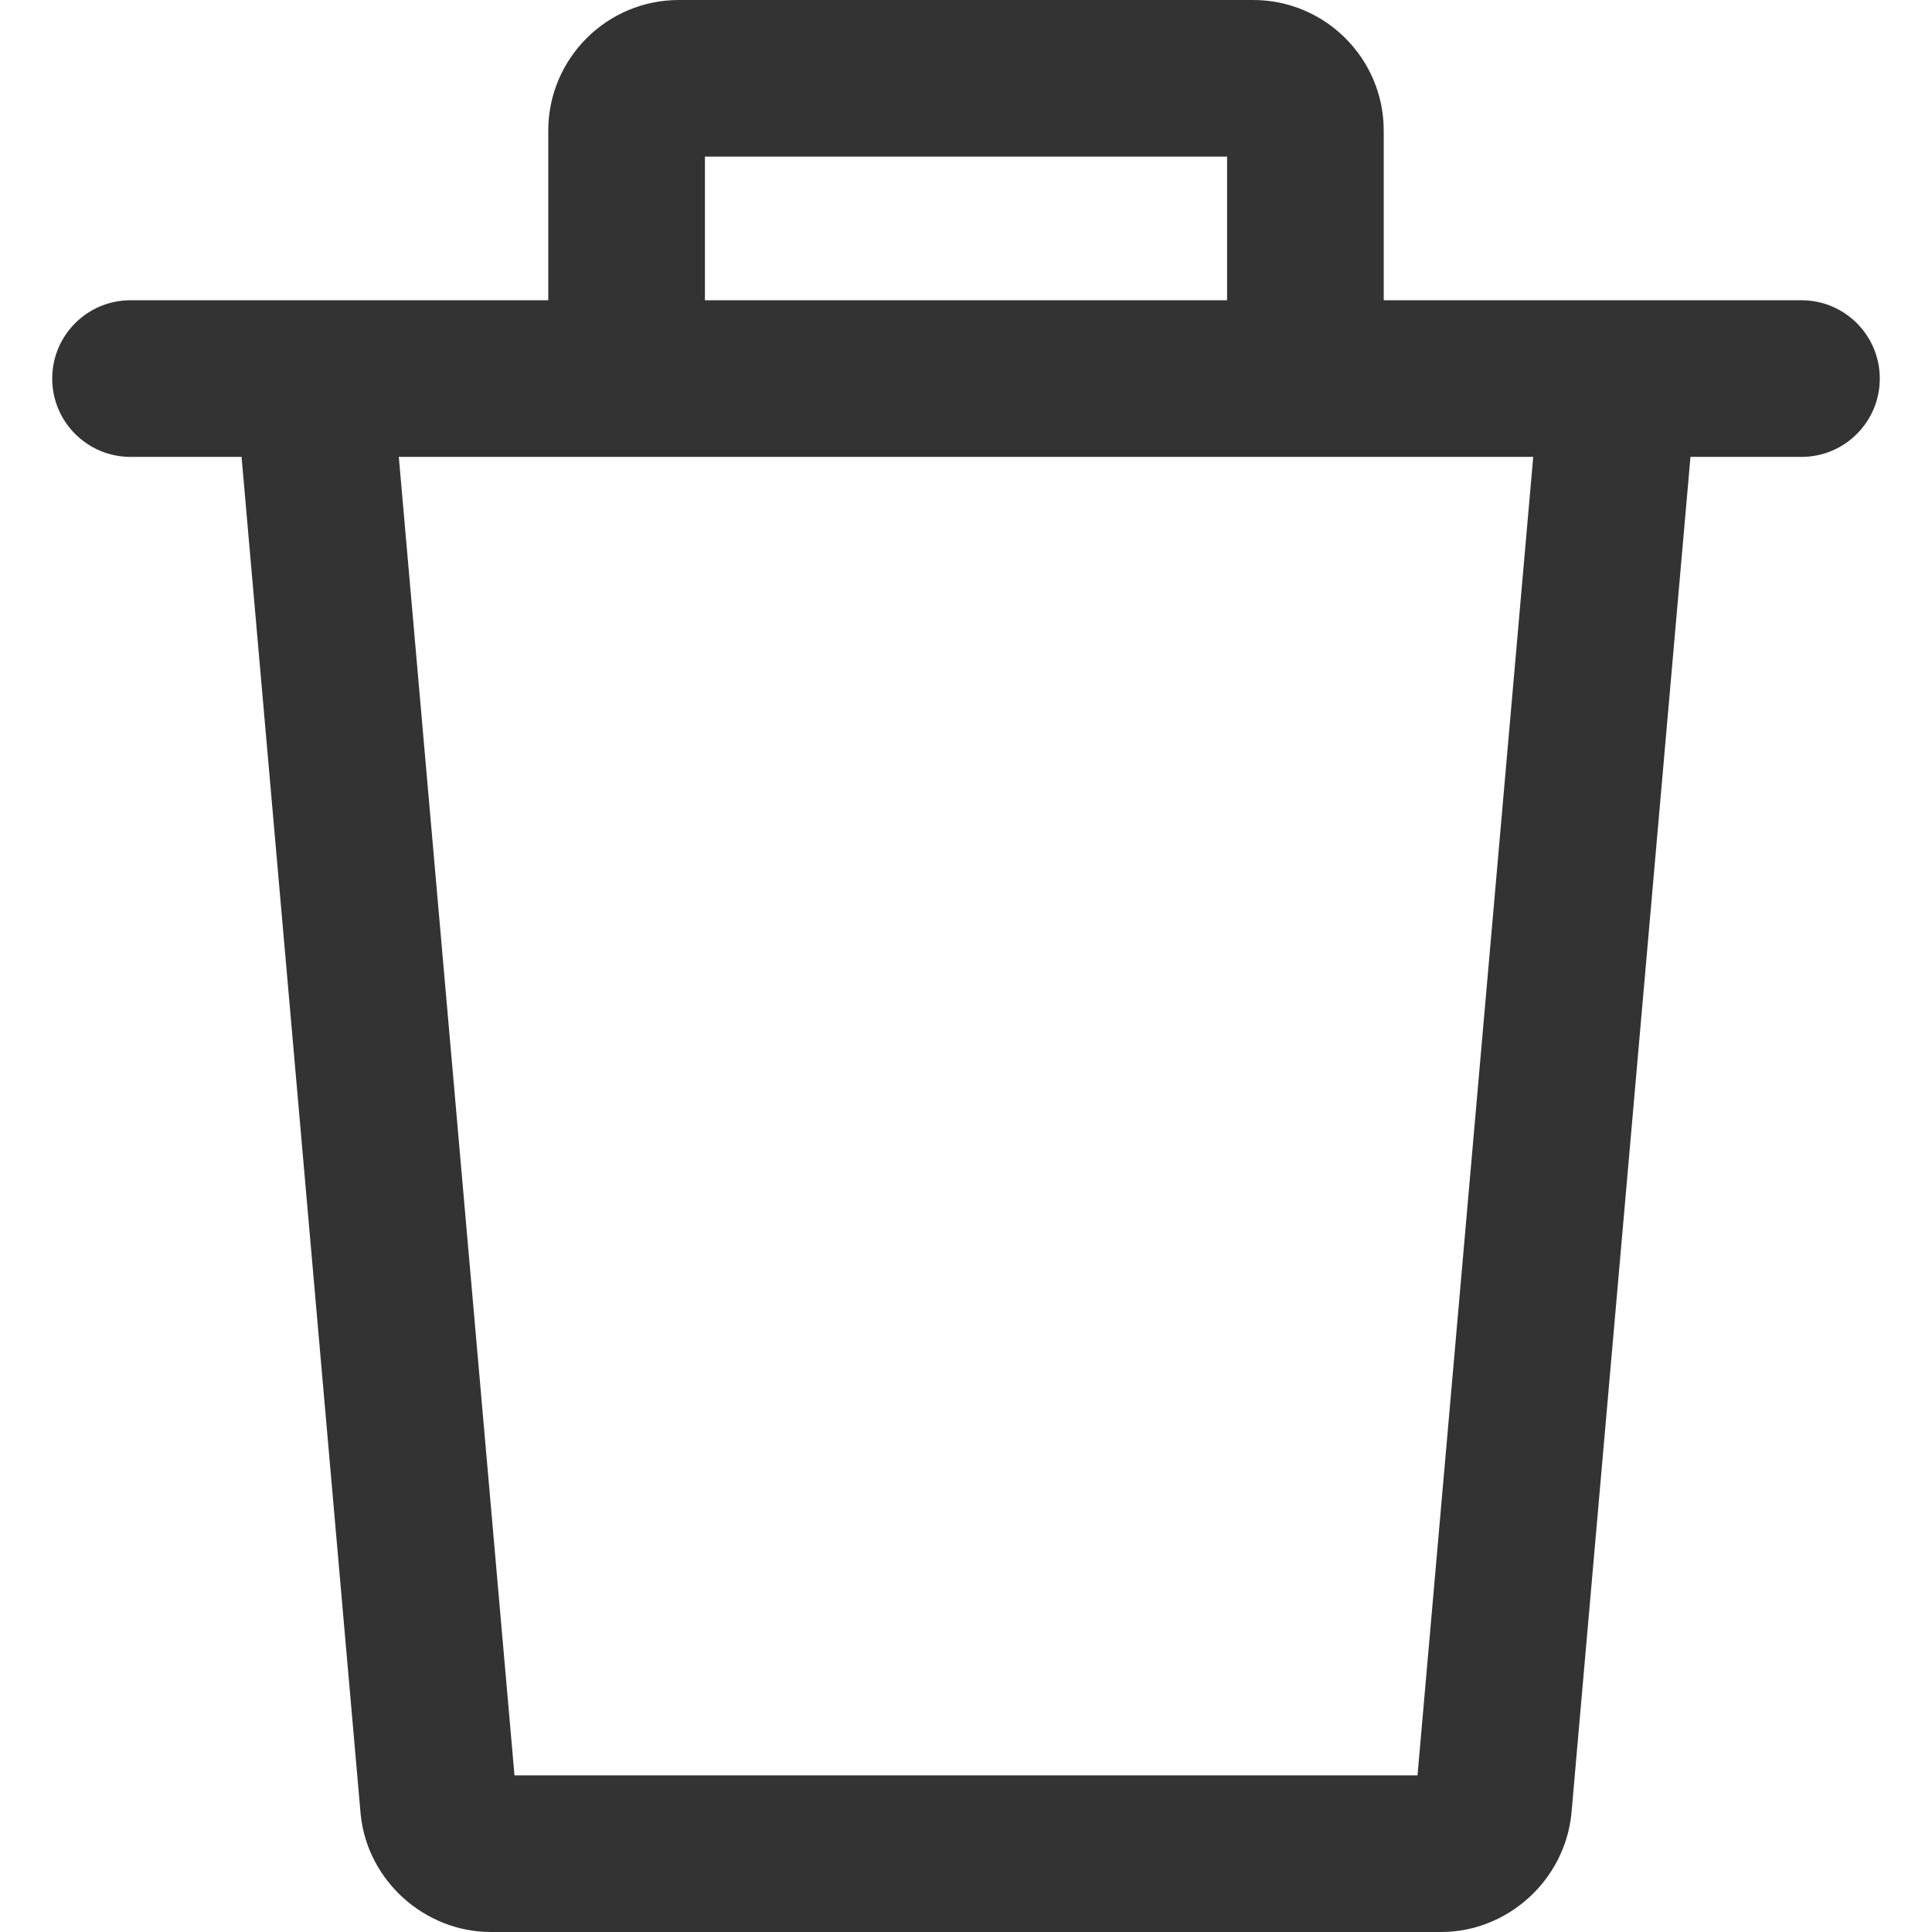
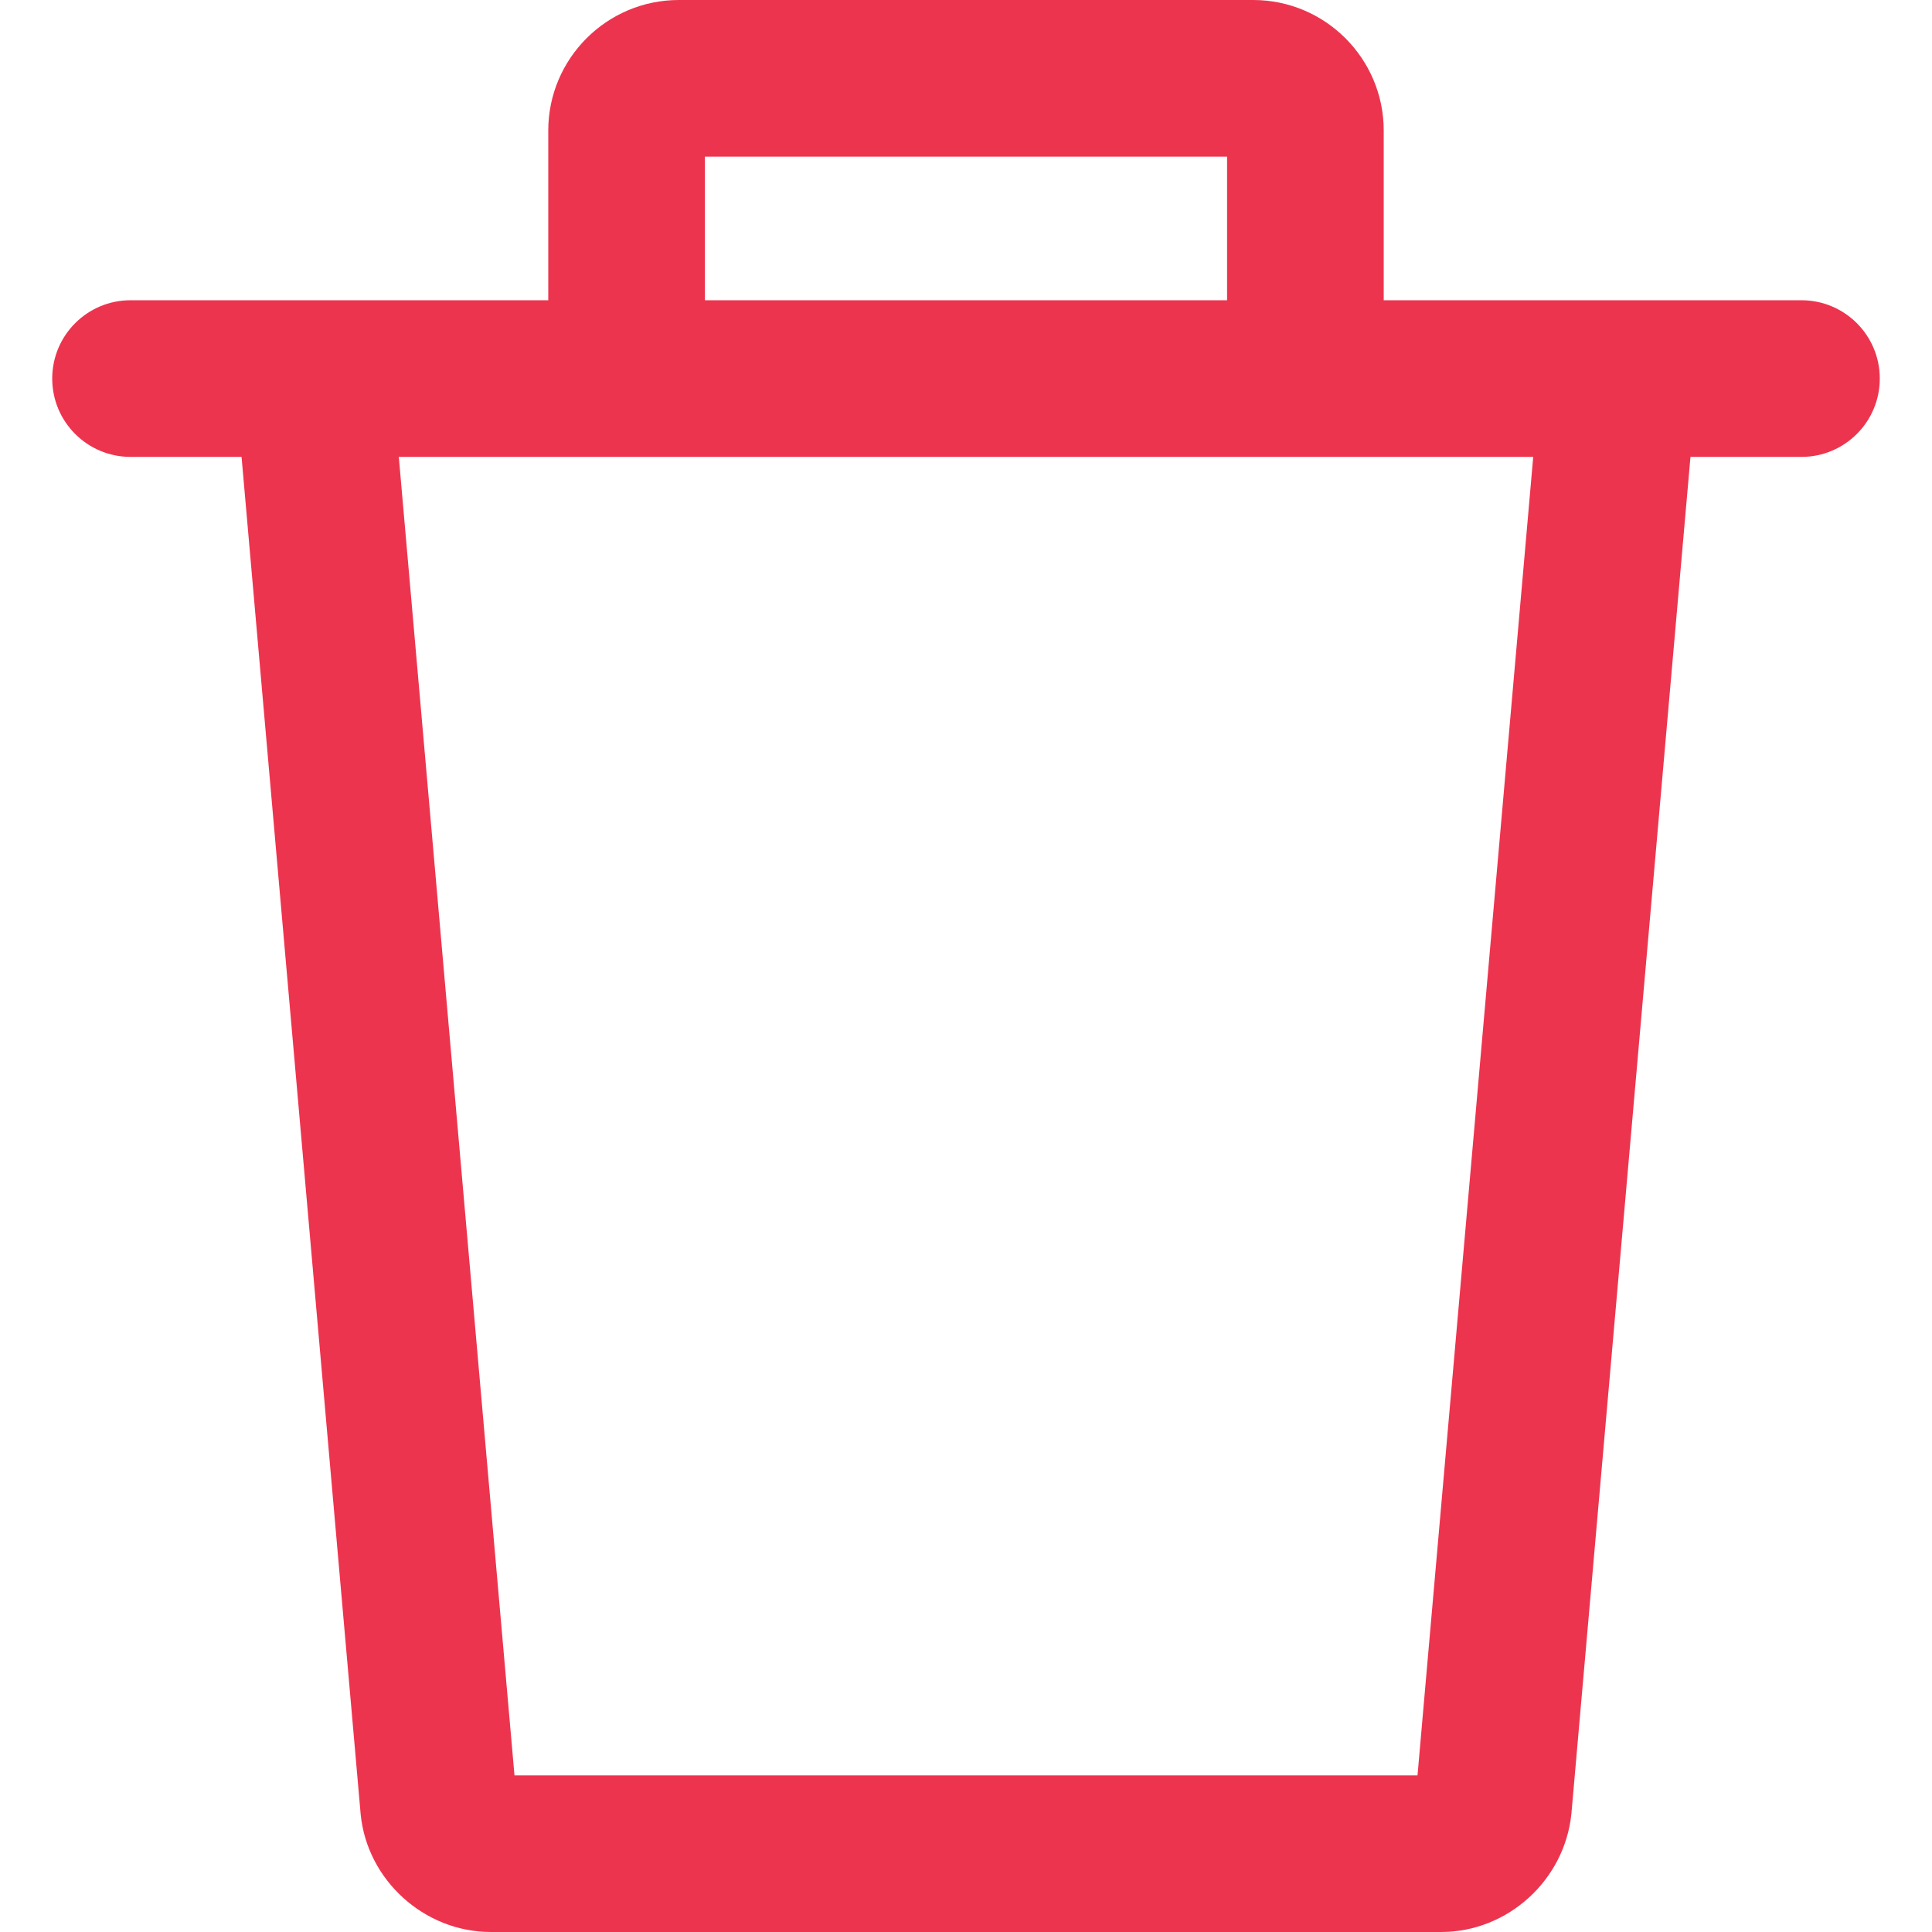
<svg xmlns="http://www.w3.org/2000/svg" version="1.1" width="512" height="512" x="0" y="0" viewBox="0 0 512 512" style="enable-background:new 0 0 512 512" xml:space="preserve" class="">
  <g>
    <g>
      <g>
-         <path d="M408.299,98.512l-32.643,371.975H136.344L103.708,98.512l-41.354,3.625l33.232,378.721    C97.335,498.314,112.481,512,130.076,512h251.849c17.588,0,32.74-13.679,34.518-31.391l33.211-378.472L408.299,98.512z" fill="#333333" data-original="#000000" style="" />
+         <path d="M408.299,98.512l-32.643,371.975H136.344L103.708,98.512l-41.354,3.625l33.232,378.721    C97.335,498.314,112.481,512,130.076,512h251.849c17.588,0,32.74-13.679,34.518-31.391l33.211-378.472L408.299,98.512z" fill="#ed344e" data-original="#000000" style="" />
      </g>
    </g>
    <g>
      <g>
-         <path d="M332.108,0H179.892c-19.076,0-34.595,15.519-34.595,34.595v65.73h41.513V41.513h138.378v58.811h41.513v-65.73    C366.703,15.519,351.184,0,332.108,0z" fill="#333333" data-original="#000000" style="" />
+         <path d="M332.108,0H179.892c-19.076,0-34.595,15.519-34.595,34.595v65.73h41.513V41.513h138.378v58.811h41.513v-65.73    C366.703,15.519,351.184,0,332.108,0z" fill="#ed344e" data-original="#000000" style="" />
      </g>
    </g>
    <g>
      <g>
-         <path d="M477.405,79.568H34.595c-11.465,0-20.757,9.292-20.757,20.757s9.292,20.757,20.757,20.757h442.811    c11.465,0,20.757-9.292,20.757-20.757S488.87,79.568,477.405,79.568z" fill="#333333" data-original="#000000" style="" />
+         <path d="M477.405,79.568H34.595c-11.465,0-20.757,9.292-20.757,20.757s9.292,20.757,20.757,20.757h442.811    c11.465,0,20.757-9.292,20.757-20.757S488.87,79.568,477.405,79.568z" fill="#ed344e" data-original="#000000" style="" />
      </g>
    </g>
    <g>
</g>
    <g>
</g>
    <g>
</g>
    <g>
</g>
    <g>
</g>
    <g>
</g>
    <g>
</g>
    <g>
</g>
    <g>
</g>
    <g>
</g>
    <g>
</g>
    <g>
</g>
    <g>
</g>
    <g>
</g>
    <g>
</g>
  </g>
</svg>
